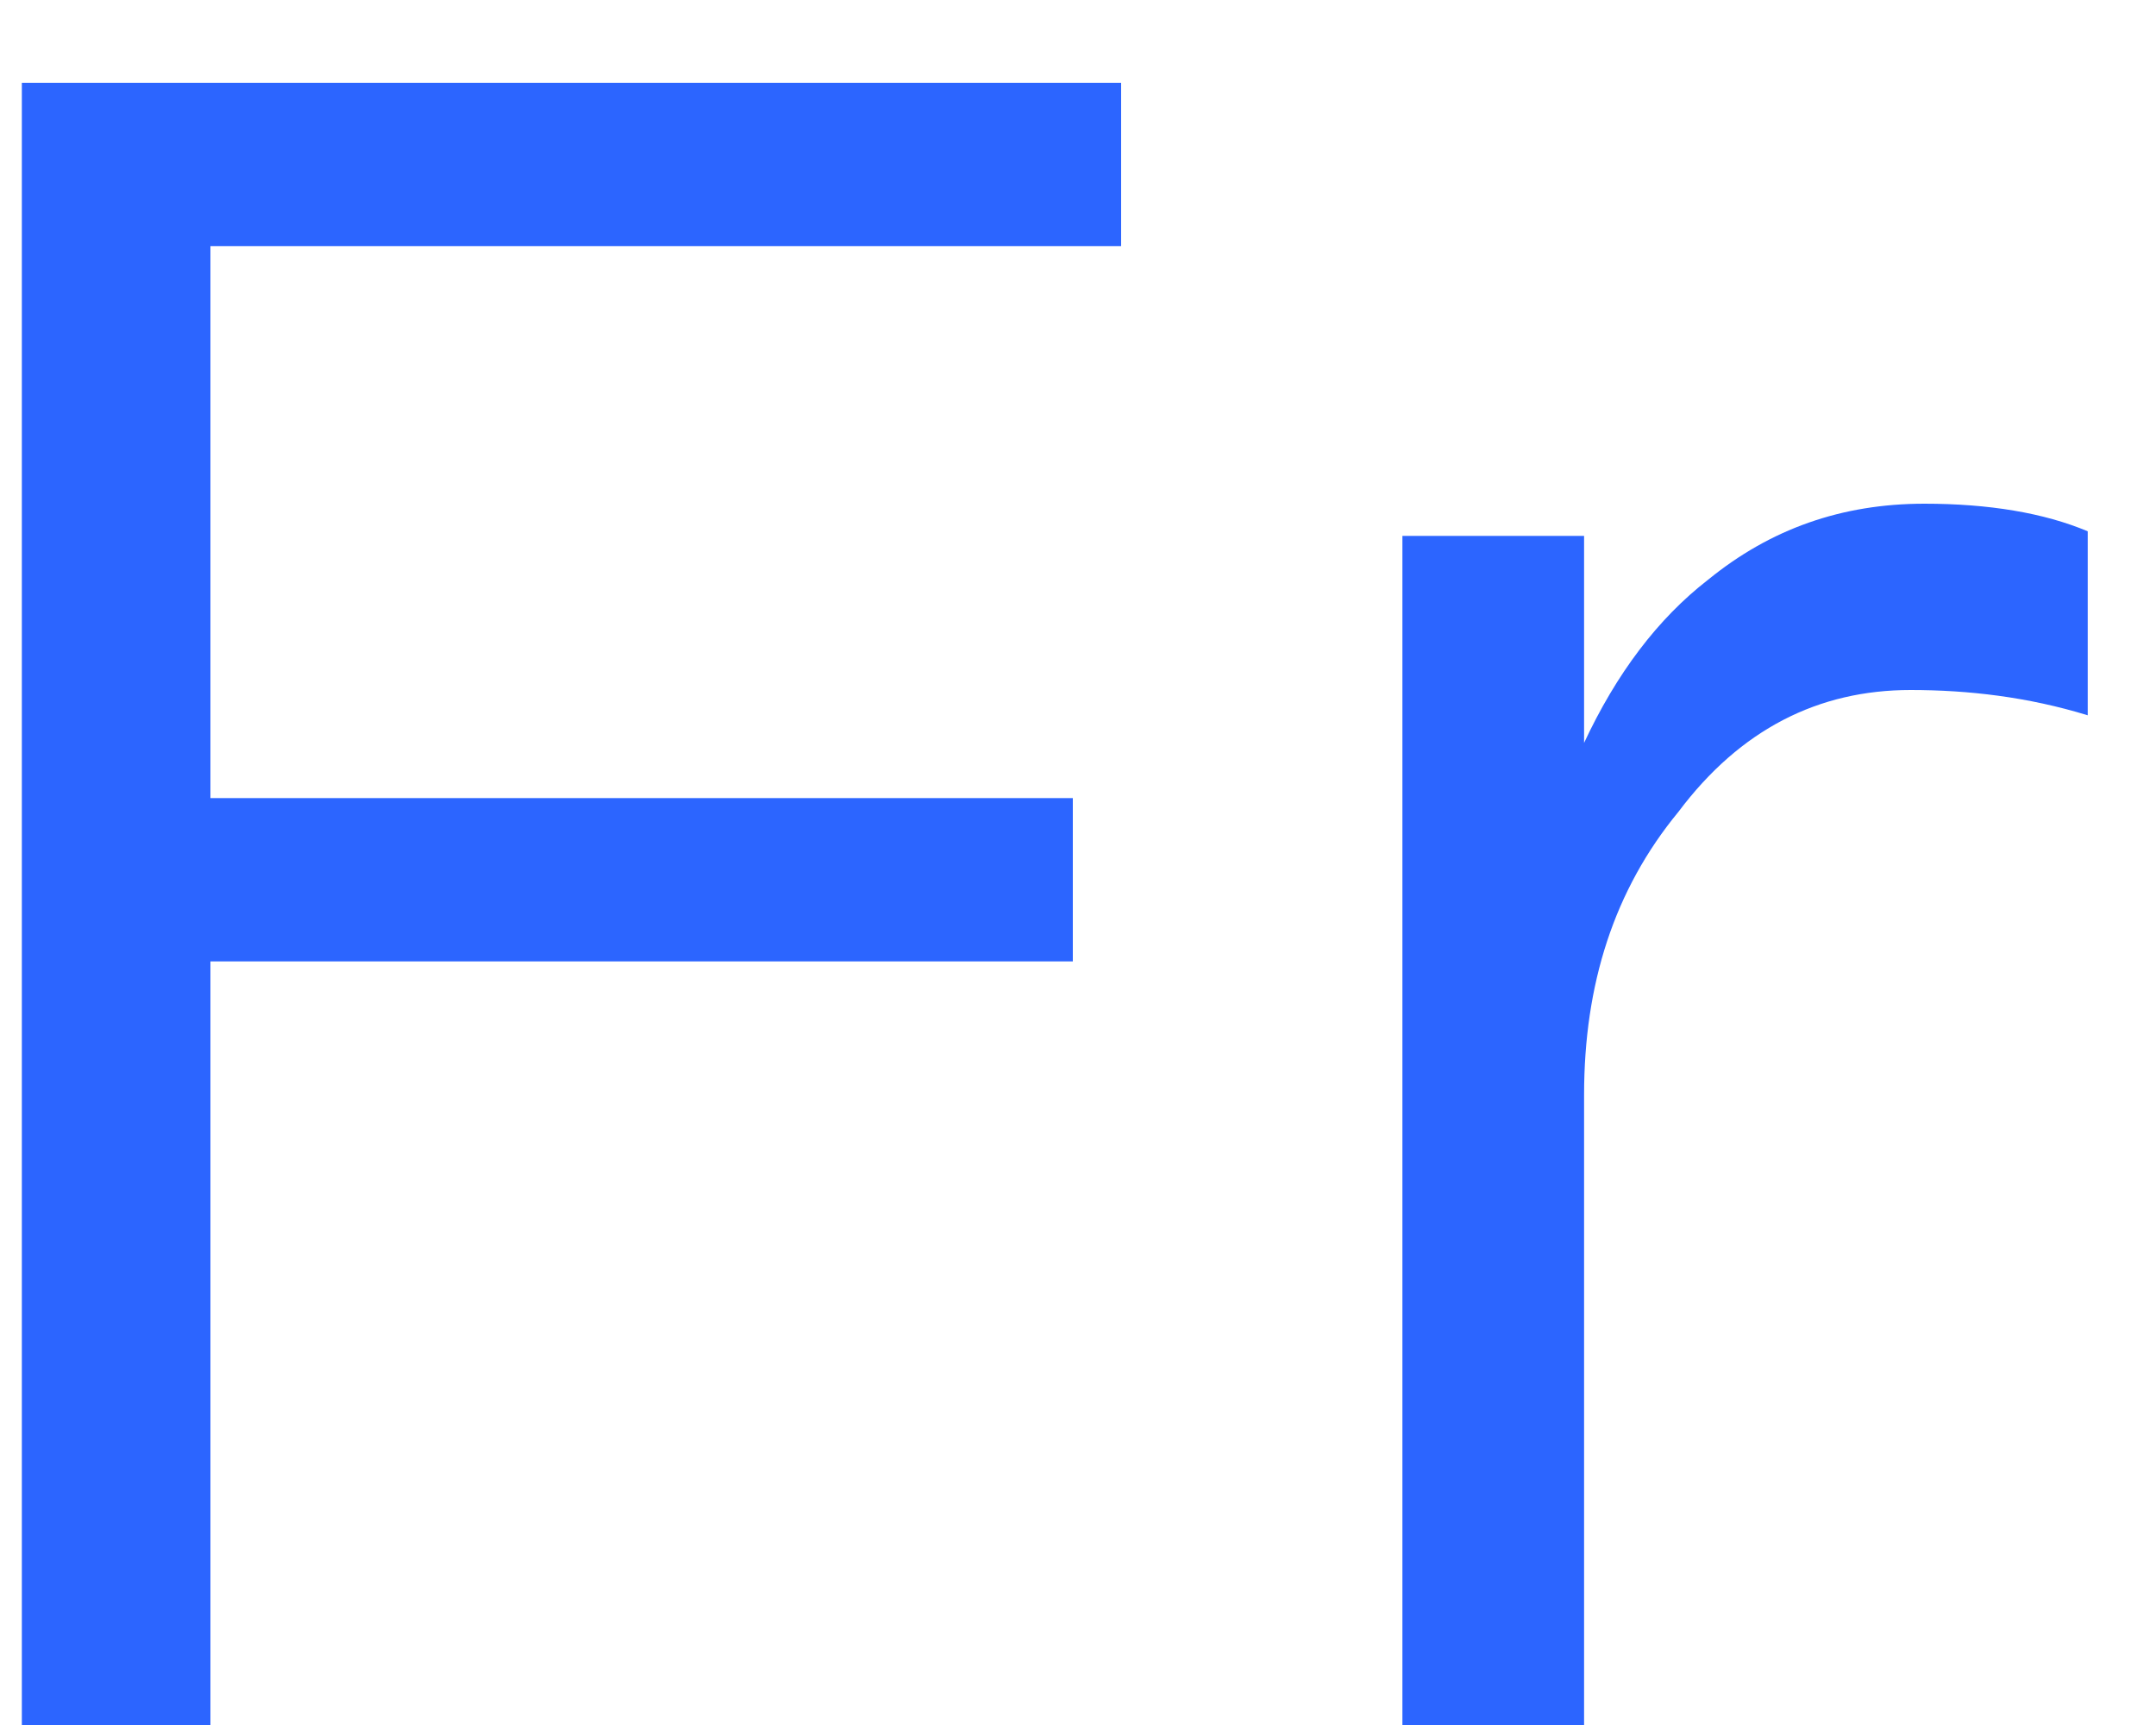
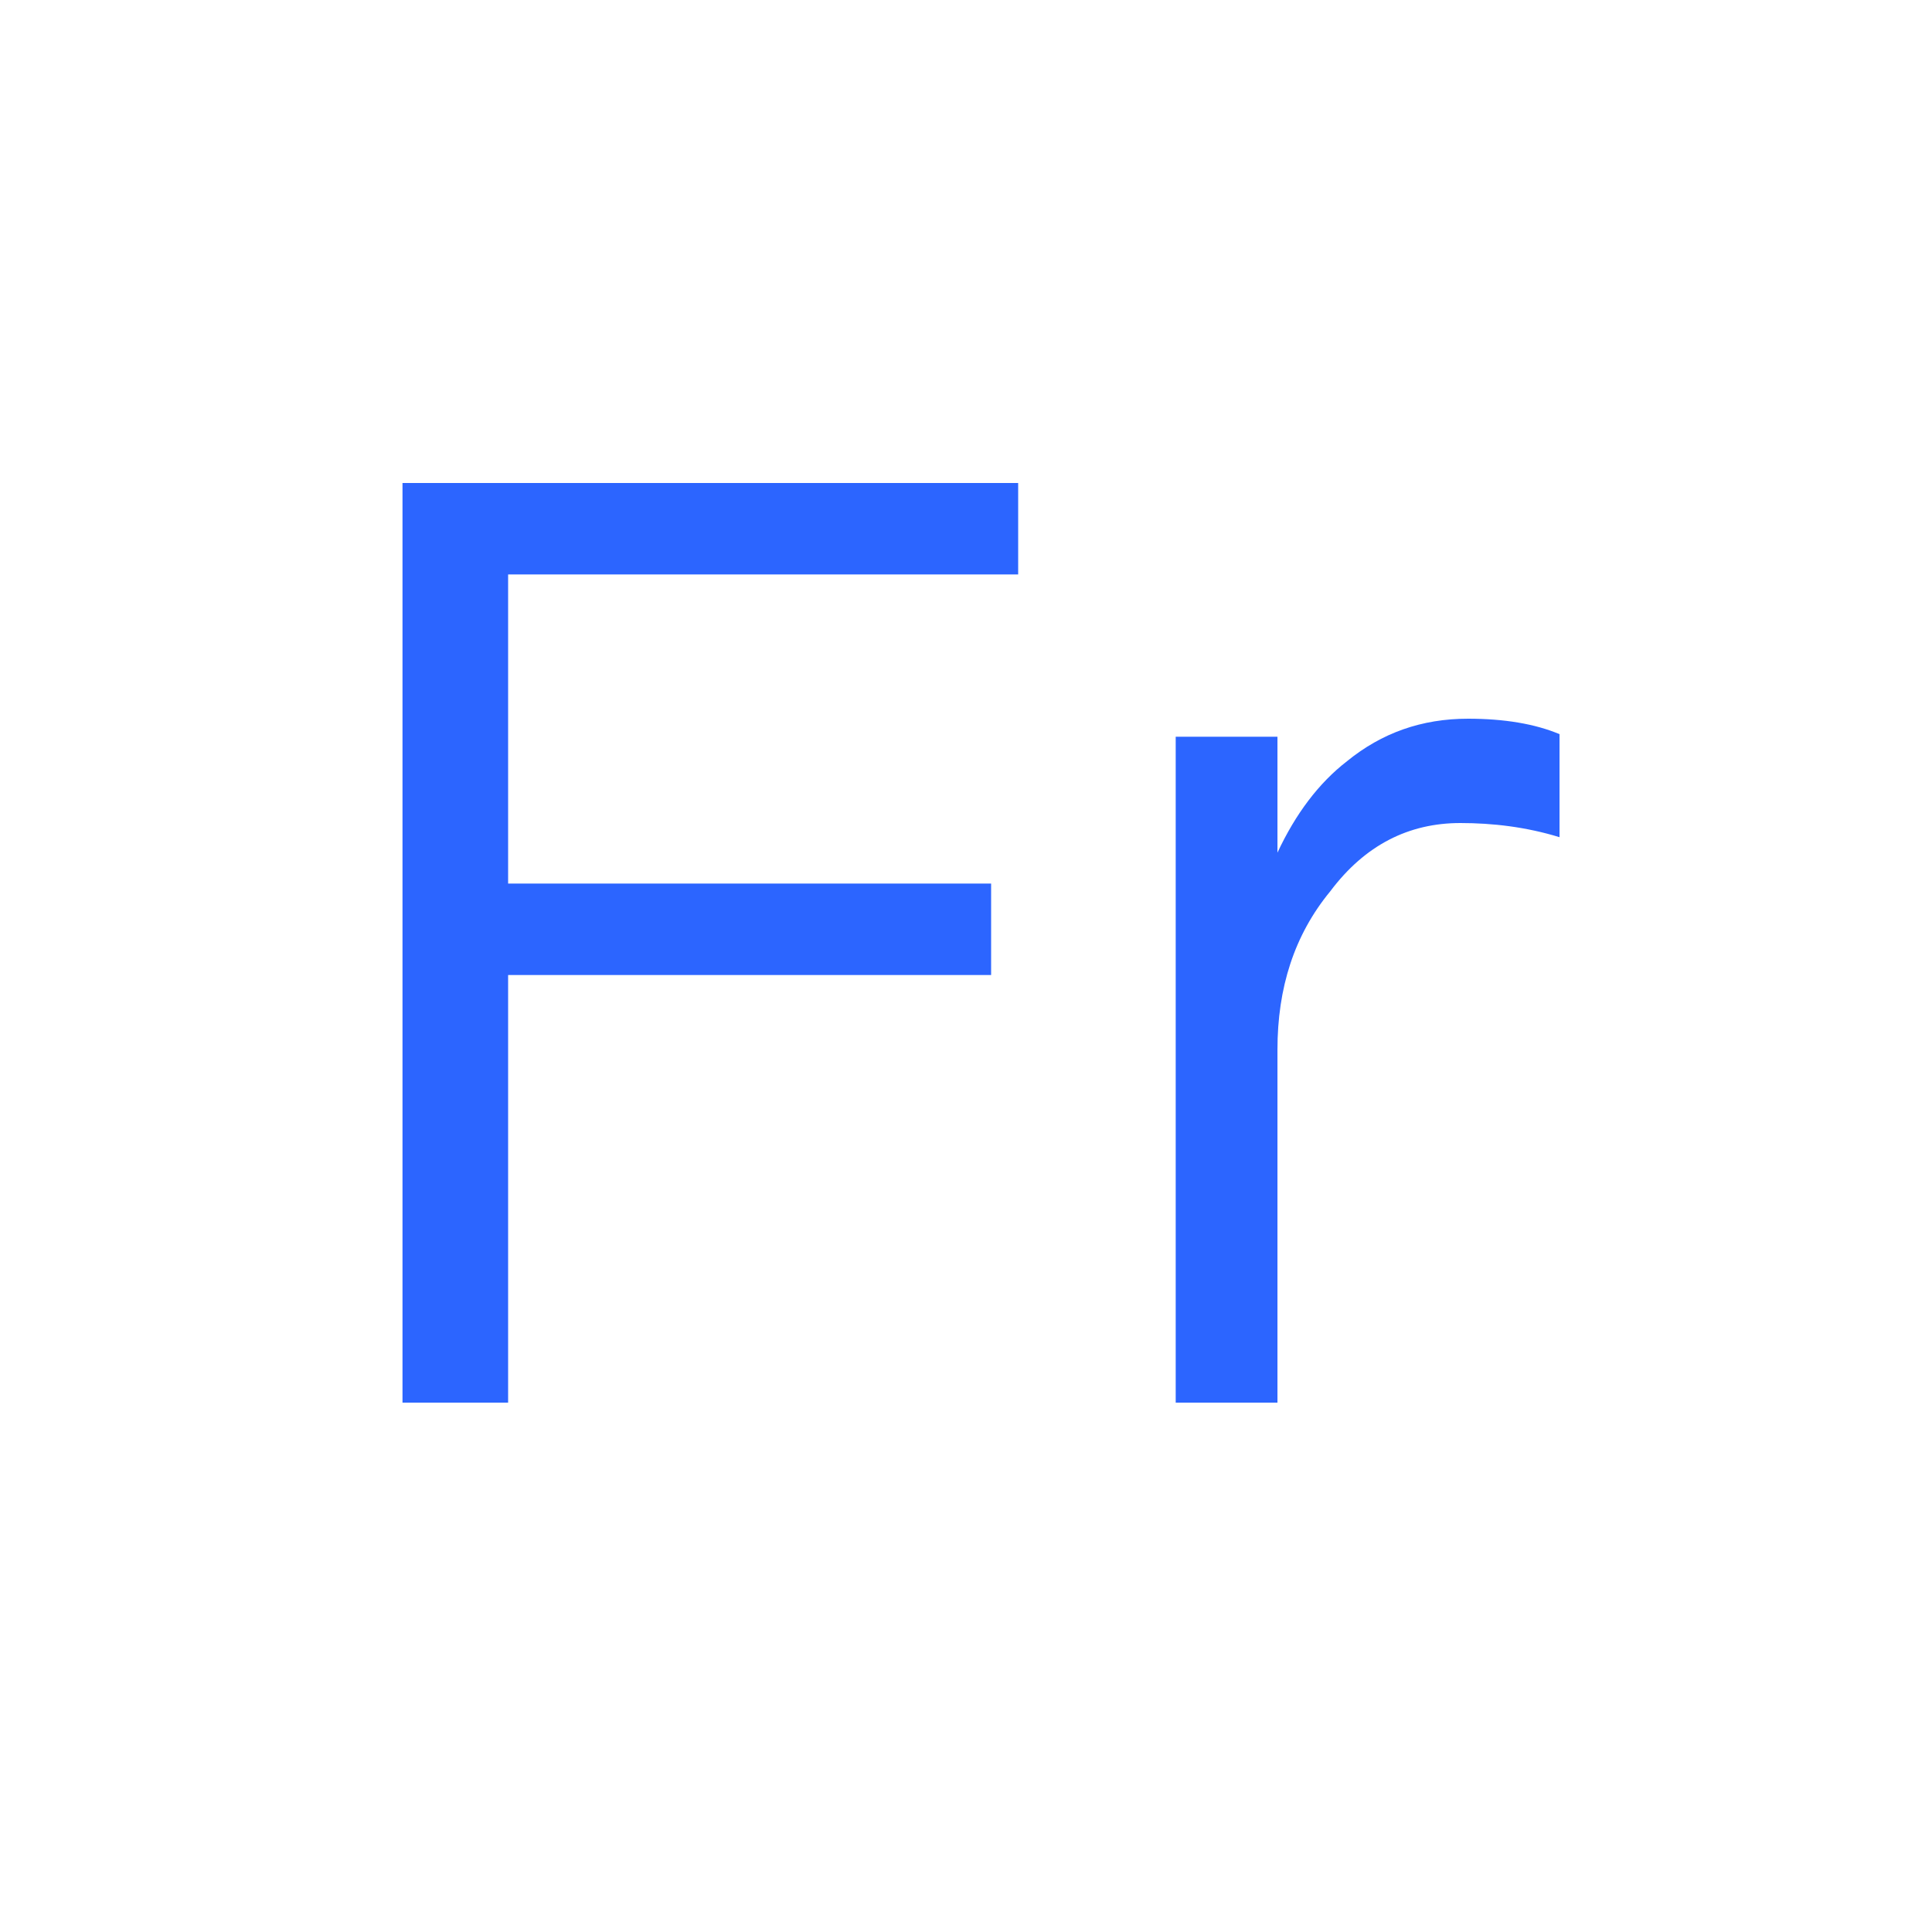
- <svg xmlns="http://www.w3.org/2000/svg" width="15px" height="12px" viewBox="0 0 15 12" version="1.1">
+ <svg xmlns="http://www.w3.org/2000/svg" width="24px" height="24px" viewBox="0 0 24 24" version="1.1">
  <g id="DAG图" stroke="none" stroke-width="1" fill="none" fill-rule="evenodd">
-     <g id="处理节点-字段改名" transform="translate(-104, -752)" fill="#2C65FF" fill-rule="nonzero">
-       <g id="Fr" transform="translate(104.152, 752.576)">
-         <polygon id="路径" points="0 0 0 11.424 1.312 11.424 1.312 6.112 7.312 6.112 7.312 4.976 1.312 4.976 1.312 1.136 7.648 1.136 7.648 0" />
-         <path d="M13.237,2.928 C12.661,2.928 12.165,3.104 11.733,3.456 C11.381,3.728 11.093,4.112 10.869,4.592 L10.869,3.152 L9.605,3.152 L9.605,11.424 L10.869,11.424 L10.869,7.04 C10.869,6.272 11.077,5.616 11.525,5.072 C11.957,4.496 12.501,4.224 13.141,4.224 C13.541,4.224 13.957,4.272 14.373,4.4 L14.373,3.12 C14.069,2.992 13.685,2.928 13.237,2.928 Z" id="路径" />
-       </g>
+     <g id="Fr" transform="translate(5, 6)" fill="#2C65FF" fill-rule="nonzero">
+       <polygon id="路径" points="0 0 0 11.424 1.312 11.424 1.312 6.112 7.312 6.112 7.312 4.976 1.312 4.976 1.312 1.136 7.648 1.136 7.648 0" />
+       <path d="M13.237,2.928 C12.661,2.928 12.165,3.104 11.733,3.456 C11.381,3.728 11.093,4.112 10.869,4.592 L10.869,3.152 L9.605,3.152 L9.605,11.424 L10.869,11.424 L10.869,7.04 C10.869,6.272 11.077,5.616 11.525,5.072 C11.957,4.496 12.501,4.224 13.141,4.224 C13.541,4.224 13.957,4.272 14.373,4.4 L14.373,3.12 C14.069,2.992 13.685,2.928 13.237,2.928 Z" id="路径" />
    </g>
  </g>
</svg>
